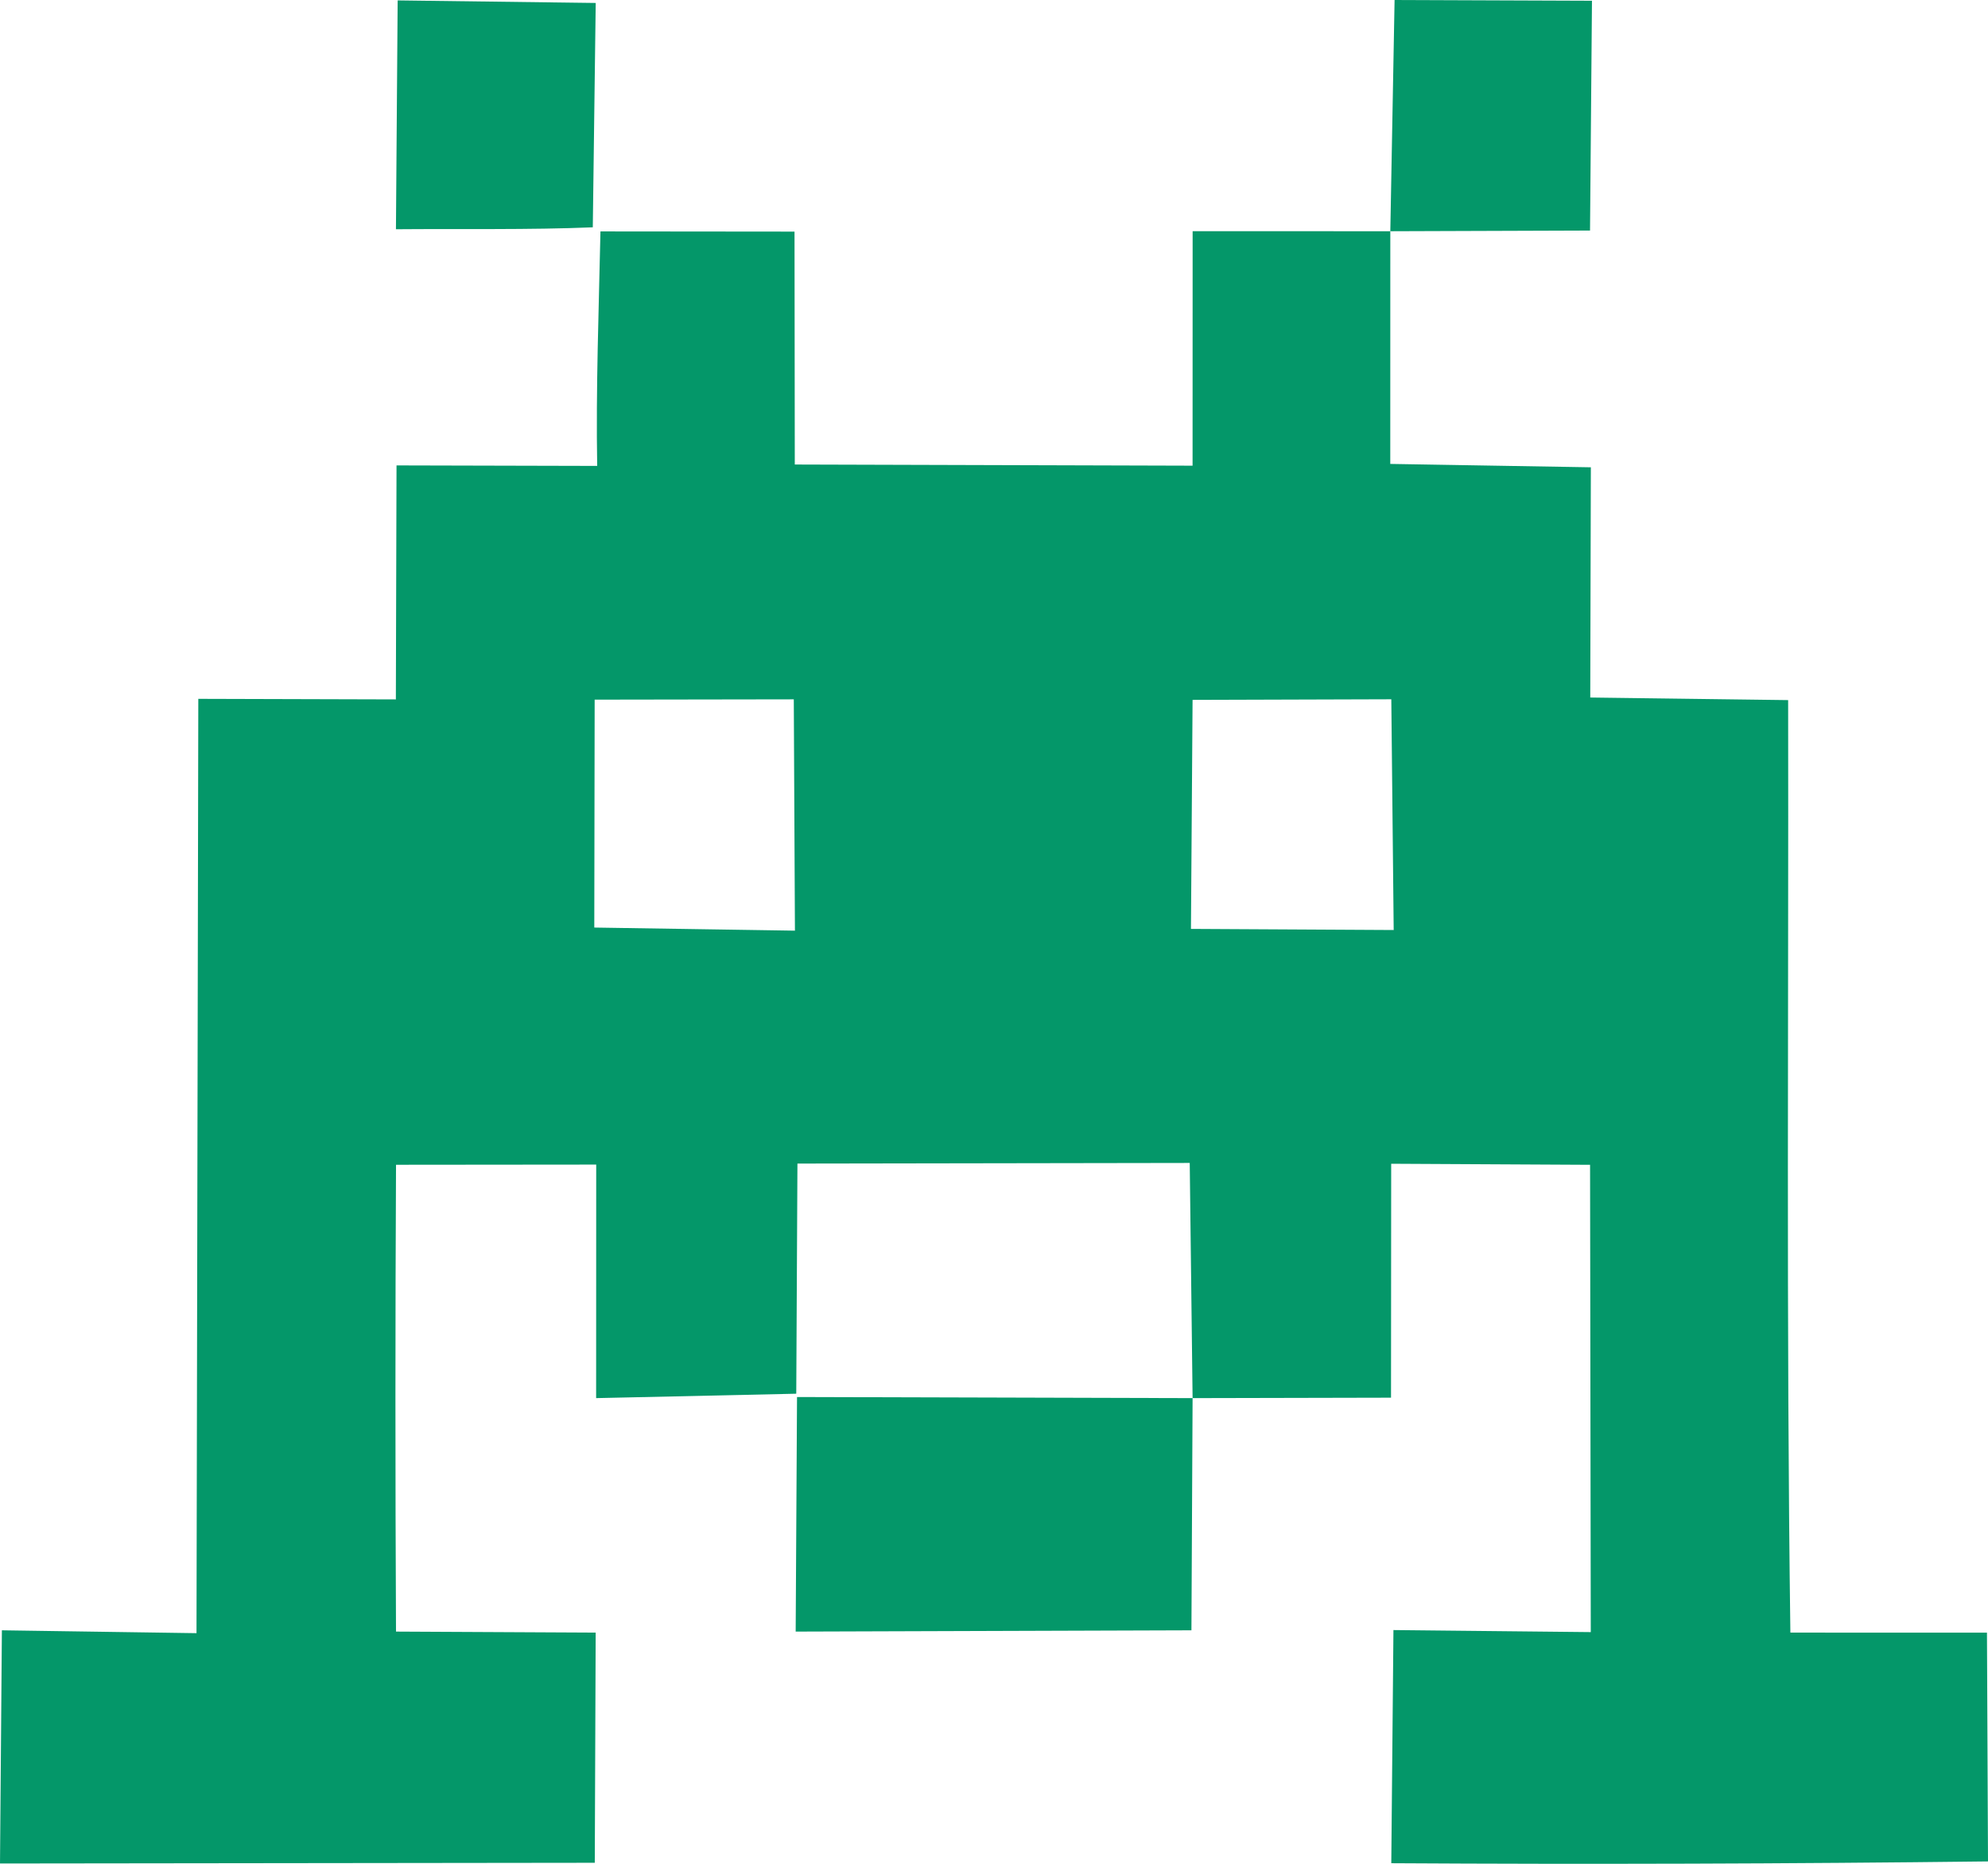
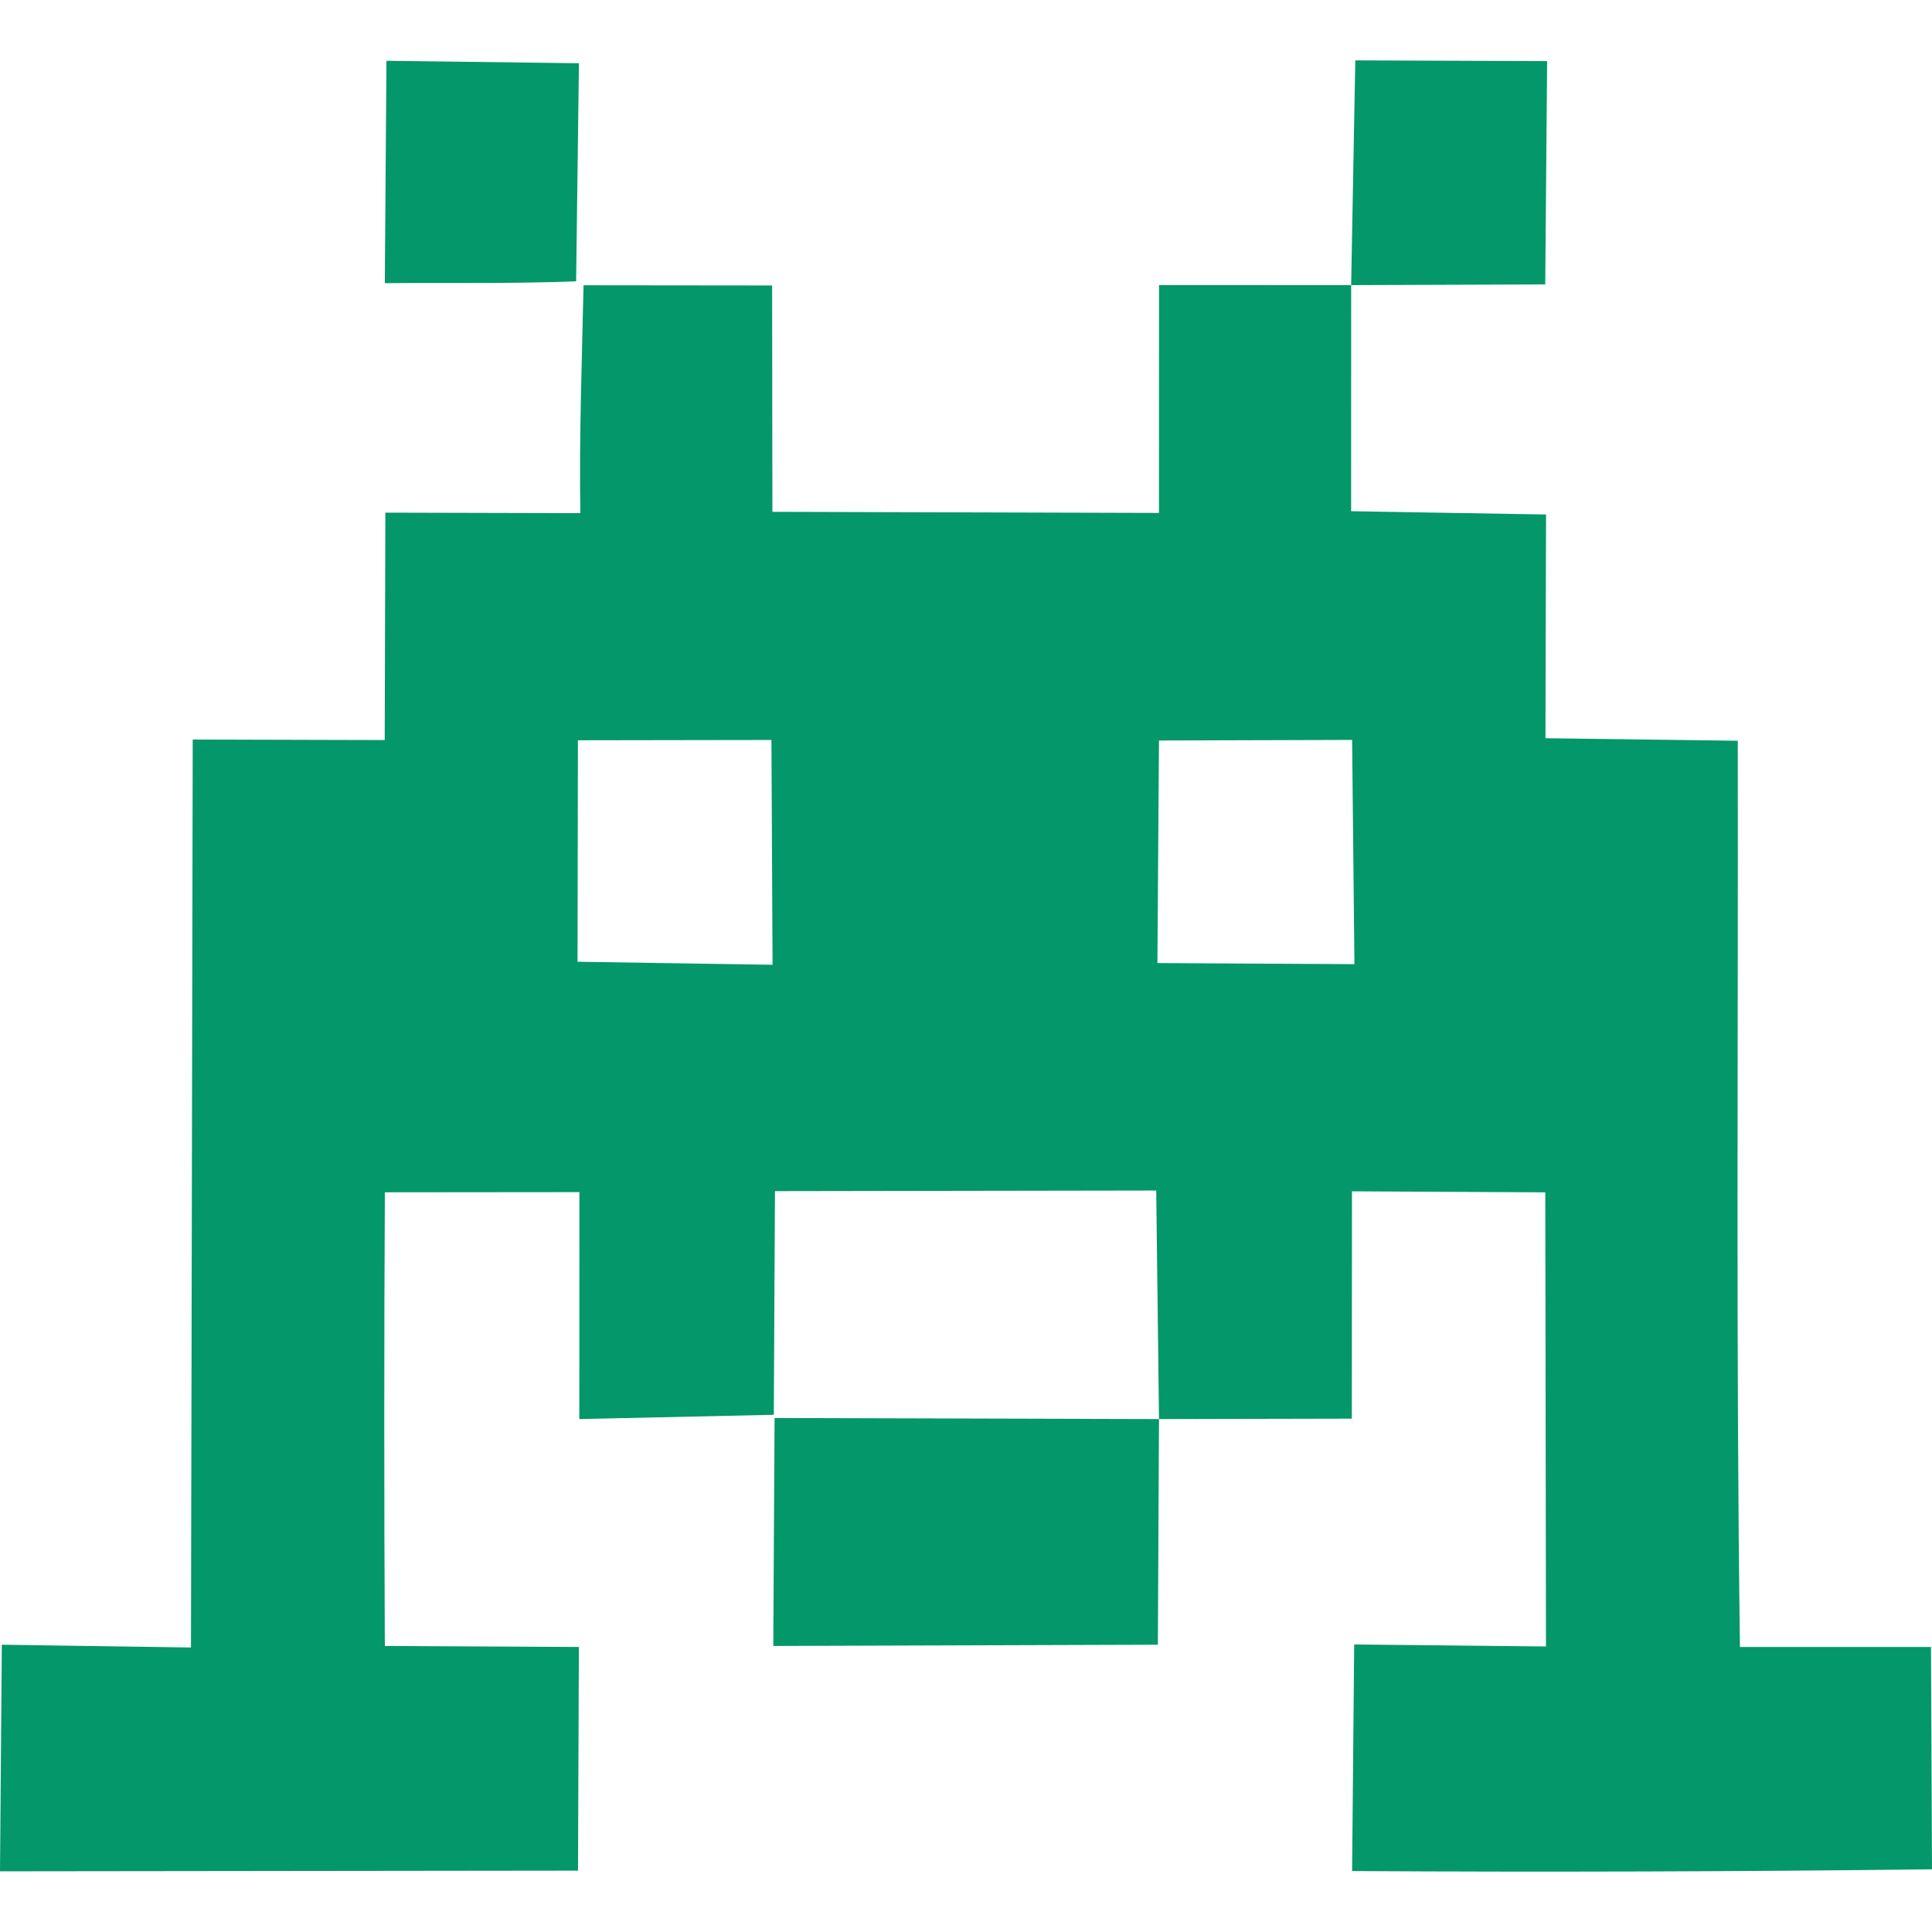
- <svg xmlns="http://www.w3.org/2000/svg" width="96" height="90" viewBox="0 0 96 90" fill="none">
-   <path fill-rule="evenodd" clip-rule="evenodd" d="M67.138 11.166L67.136 22.402L76.822 22.565L76.793 33.682L86.349 33.807C86.374 48.714 86.255 63.955 86.457 78.836L95.95 78.839L96 89.885C86.395 89.999 76.79 90.029 67.185 89.972L67.289 78.713L76.818 78.812L76.784 56.247L67.18 56.196L67.172 67.492L57.59 67.513L57.452 56.157L38.508 56.187L38.451 67.3L28.787 67.513L28.791 56.236L19.124 56.245C19.086 63.76 19.086 71.275 19.123 78.787L28.765 78.836L28.722 89.951L0 89.985L0.091 78.725L9.489 78.863L9.576 33.746L19.116 33.773L19.148 22.474L28.838 22.498C28.773 18.808 28.917 14.881 28.996 11.175L38.367 11.184L38.38 22.431L57.589 22.487L57.592 11.164L67.138 11.166ZM28.716 33.785L28.698 44.79L38.387 44.94L38.332 33.77L28.716 33.785ZM57.589 33.796L57.511 44.855L67.301 44.909L67.186 33.767L57.589 33.796Z" fill="#049769" />
-   <path d="M57.59 67.513L57.534 78.725L38.423 78.787L38.488 67.46L57.59 67.513Z" fill="#049769" />
-   <path d="M76.876 0.036L76.782 11.133L67.138 11.166L67.344 0L76.876 0.036Z" fill="#049769" />
-   <path d="M28.767 0.143L28.626 10.977C25.573 11.103 22.204 11.043 19.12 11.07L19.203 0.02L28.767 0.143Z" fill="#049769" />
+ <svg xmlns="http://www.w3.org/2000/svg" fill="none" viewBox="0 0 96 96">
+   <path fill="#049769" fill-rule="evenodd" d="m67.138 14.167-.002 11.235 9.686.163-.029 11.117 9.556.125c.025 14.907-.094 30.148.108 45.03l9.493.002.05 11.046q-14.407.172-28.815.087l.104-11.259 9.53.099-.035-22.565-9.605-.051-.007 11.296-9.582.021-.138-11.356-18.944.03L38.45 70.3l-9.664.213.004-11.277-9.667.009q-.057 11.273-.001 22.542l9.642.05-.043 11.114L0 92.985l.09-11.26 9.4.138.086-45.116 9.54.026.032-11.3 9.69.025c-.065-3.69.079-7.617.158-11.323l9.37.01.014 11.247 19.209.055.003-11.323zM28.716 36.784l-.018 11.005 9.69.15-.056-11.17zm28.873.011-.078 11.06 9.79.053-.115-11.142z" clip-rule="evenodd" />
+   <path fill="#049769" d="m57.59 70.513-.056 11.212-19.11.062.064-11.327zM76.876 3.036l-.094 11.097-9.644.034L67.344 3zM28.767 3.143l-.14 10.834c-3.054.126-6.423.066-9.506.093l.082-11.05z" />
</svg>
